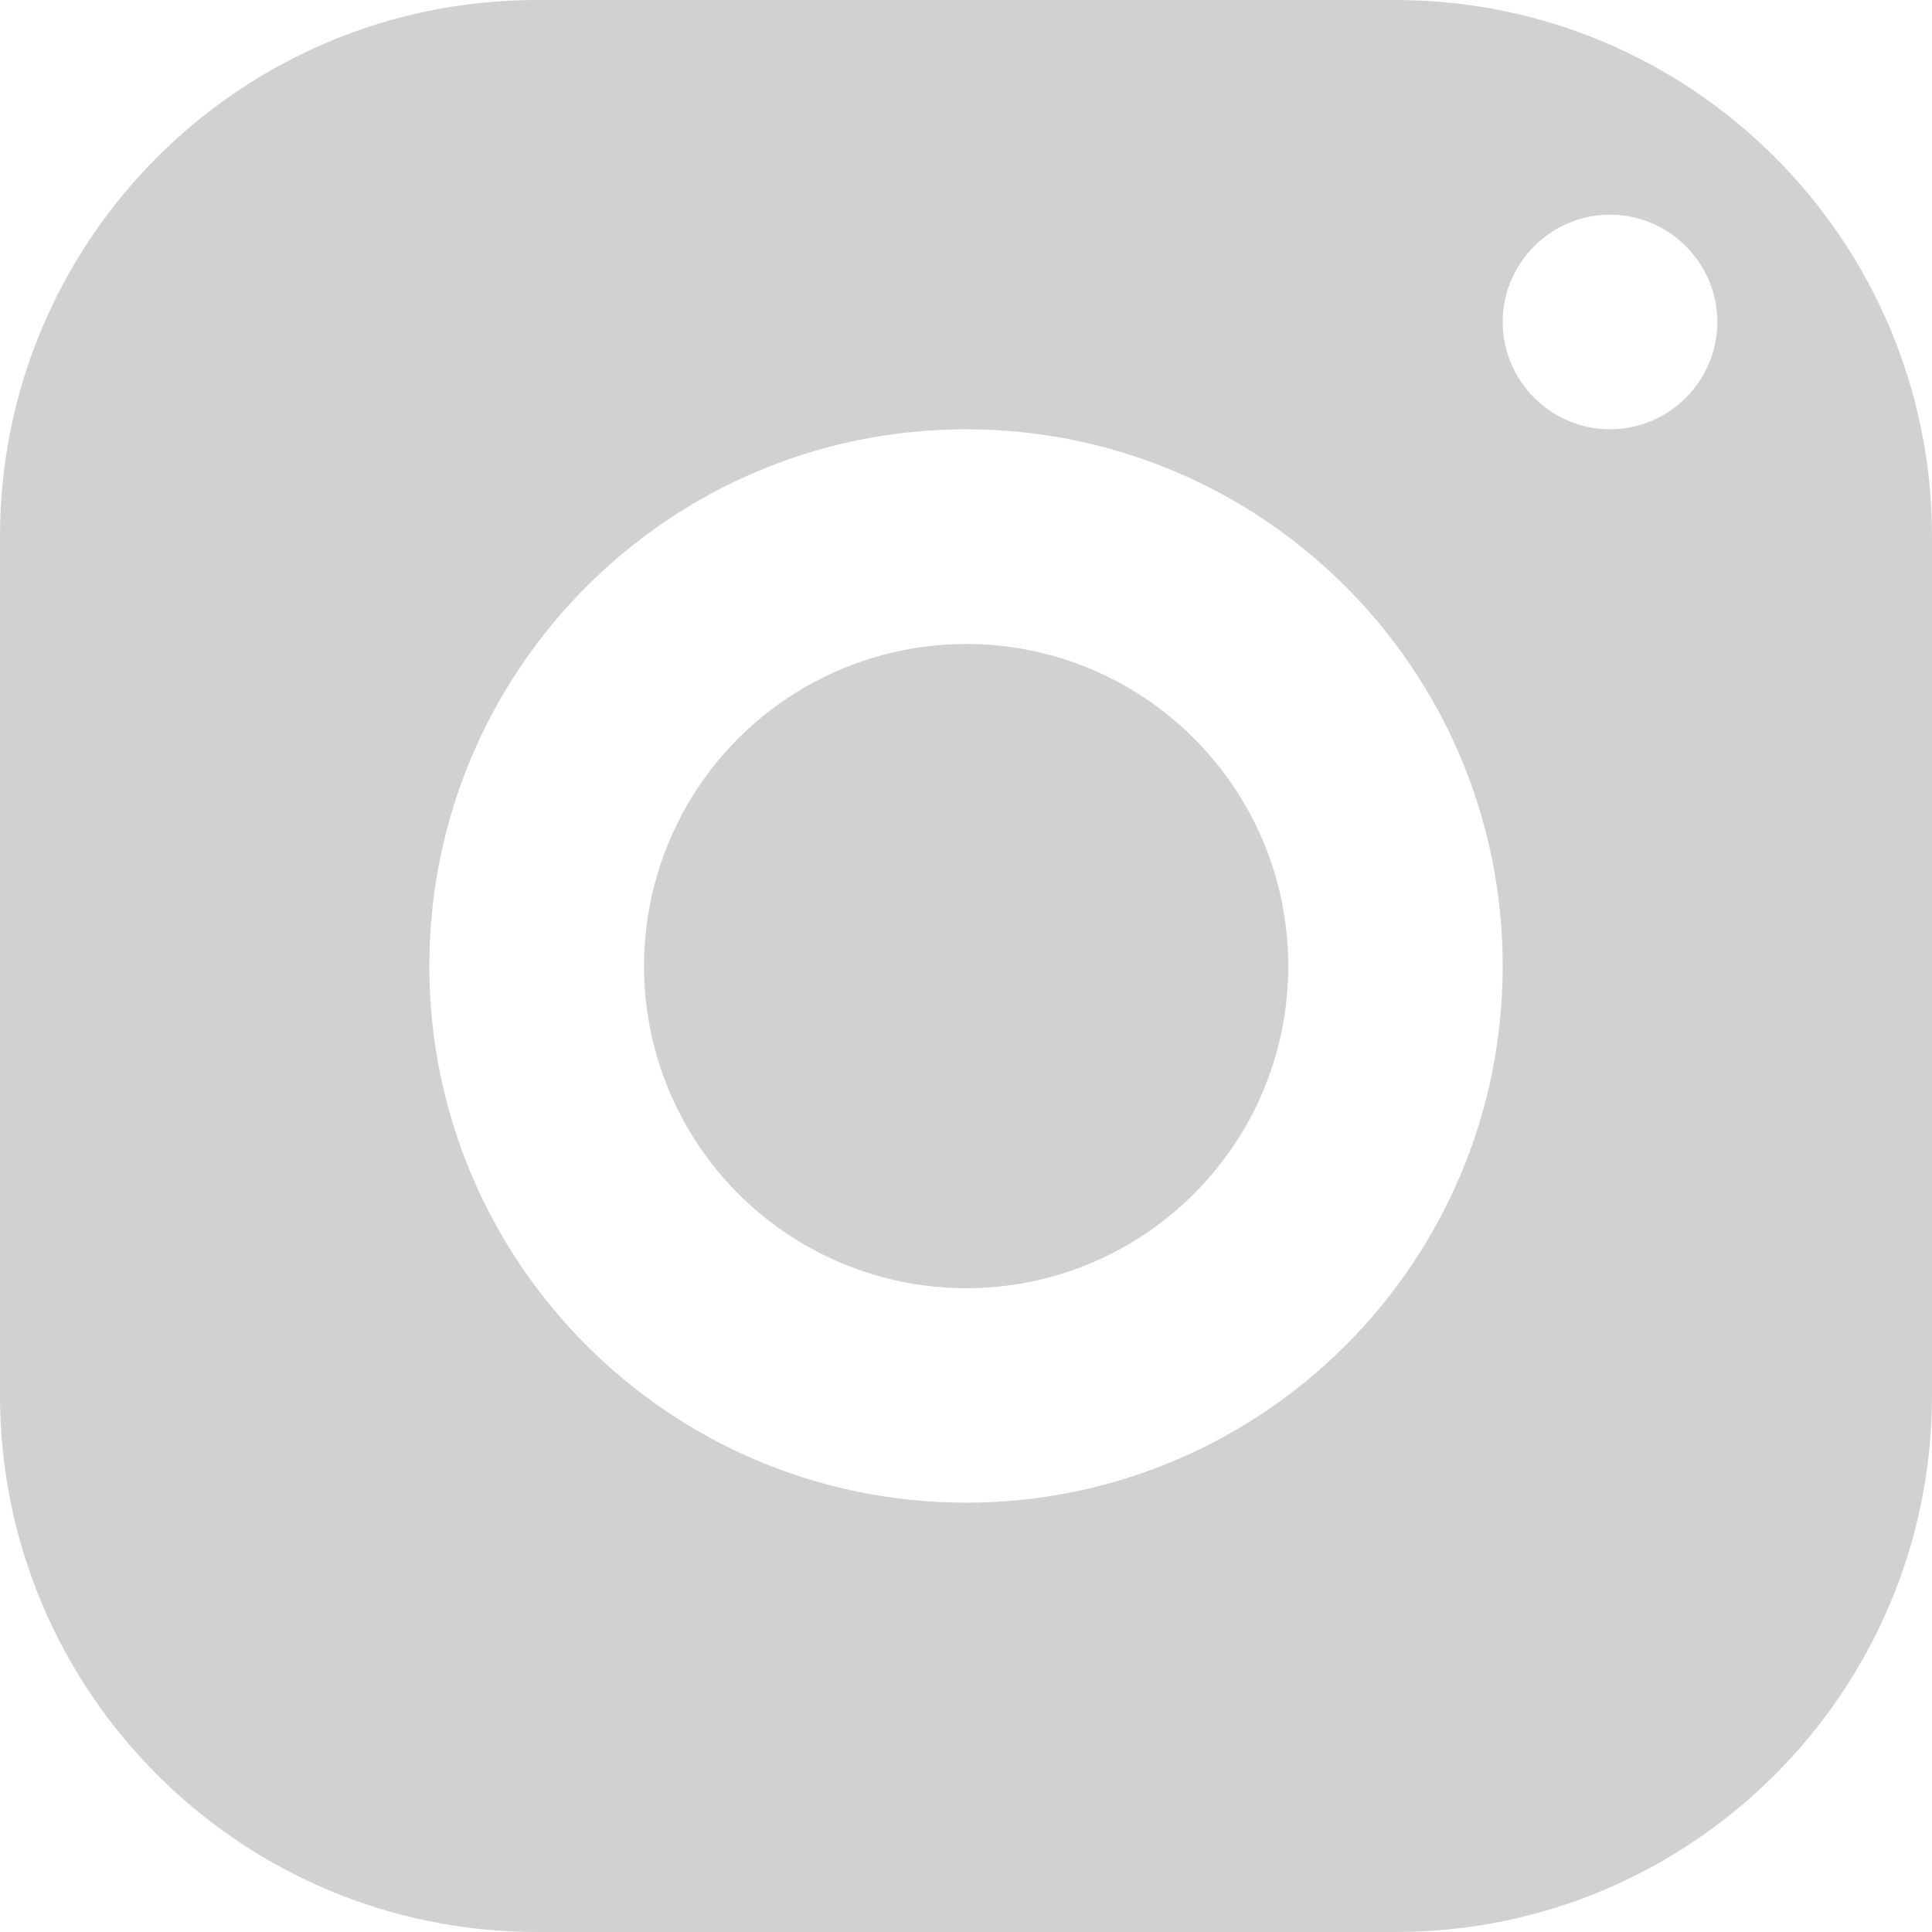
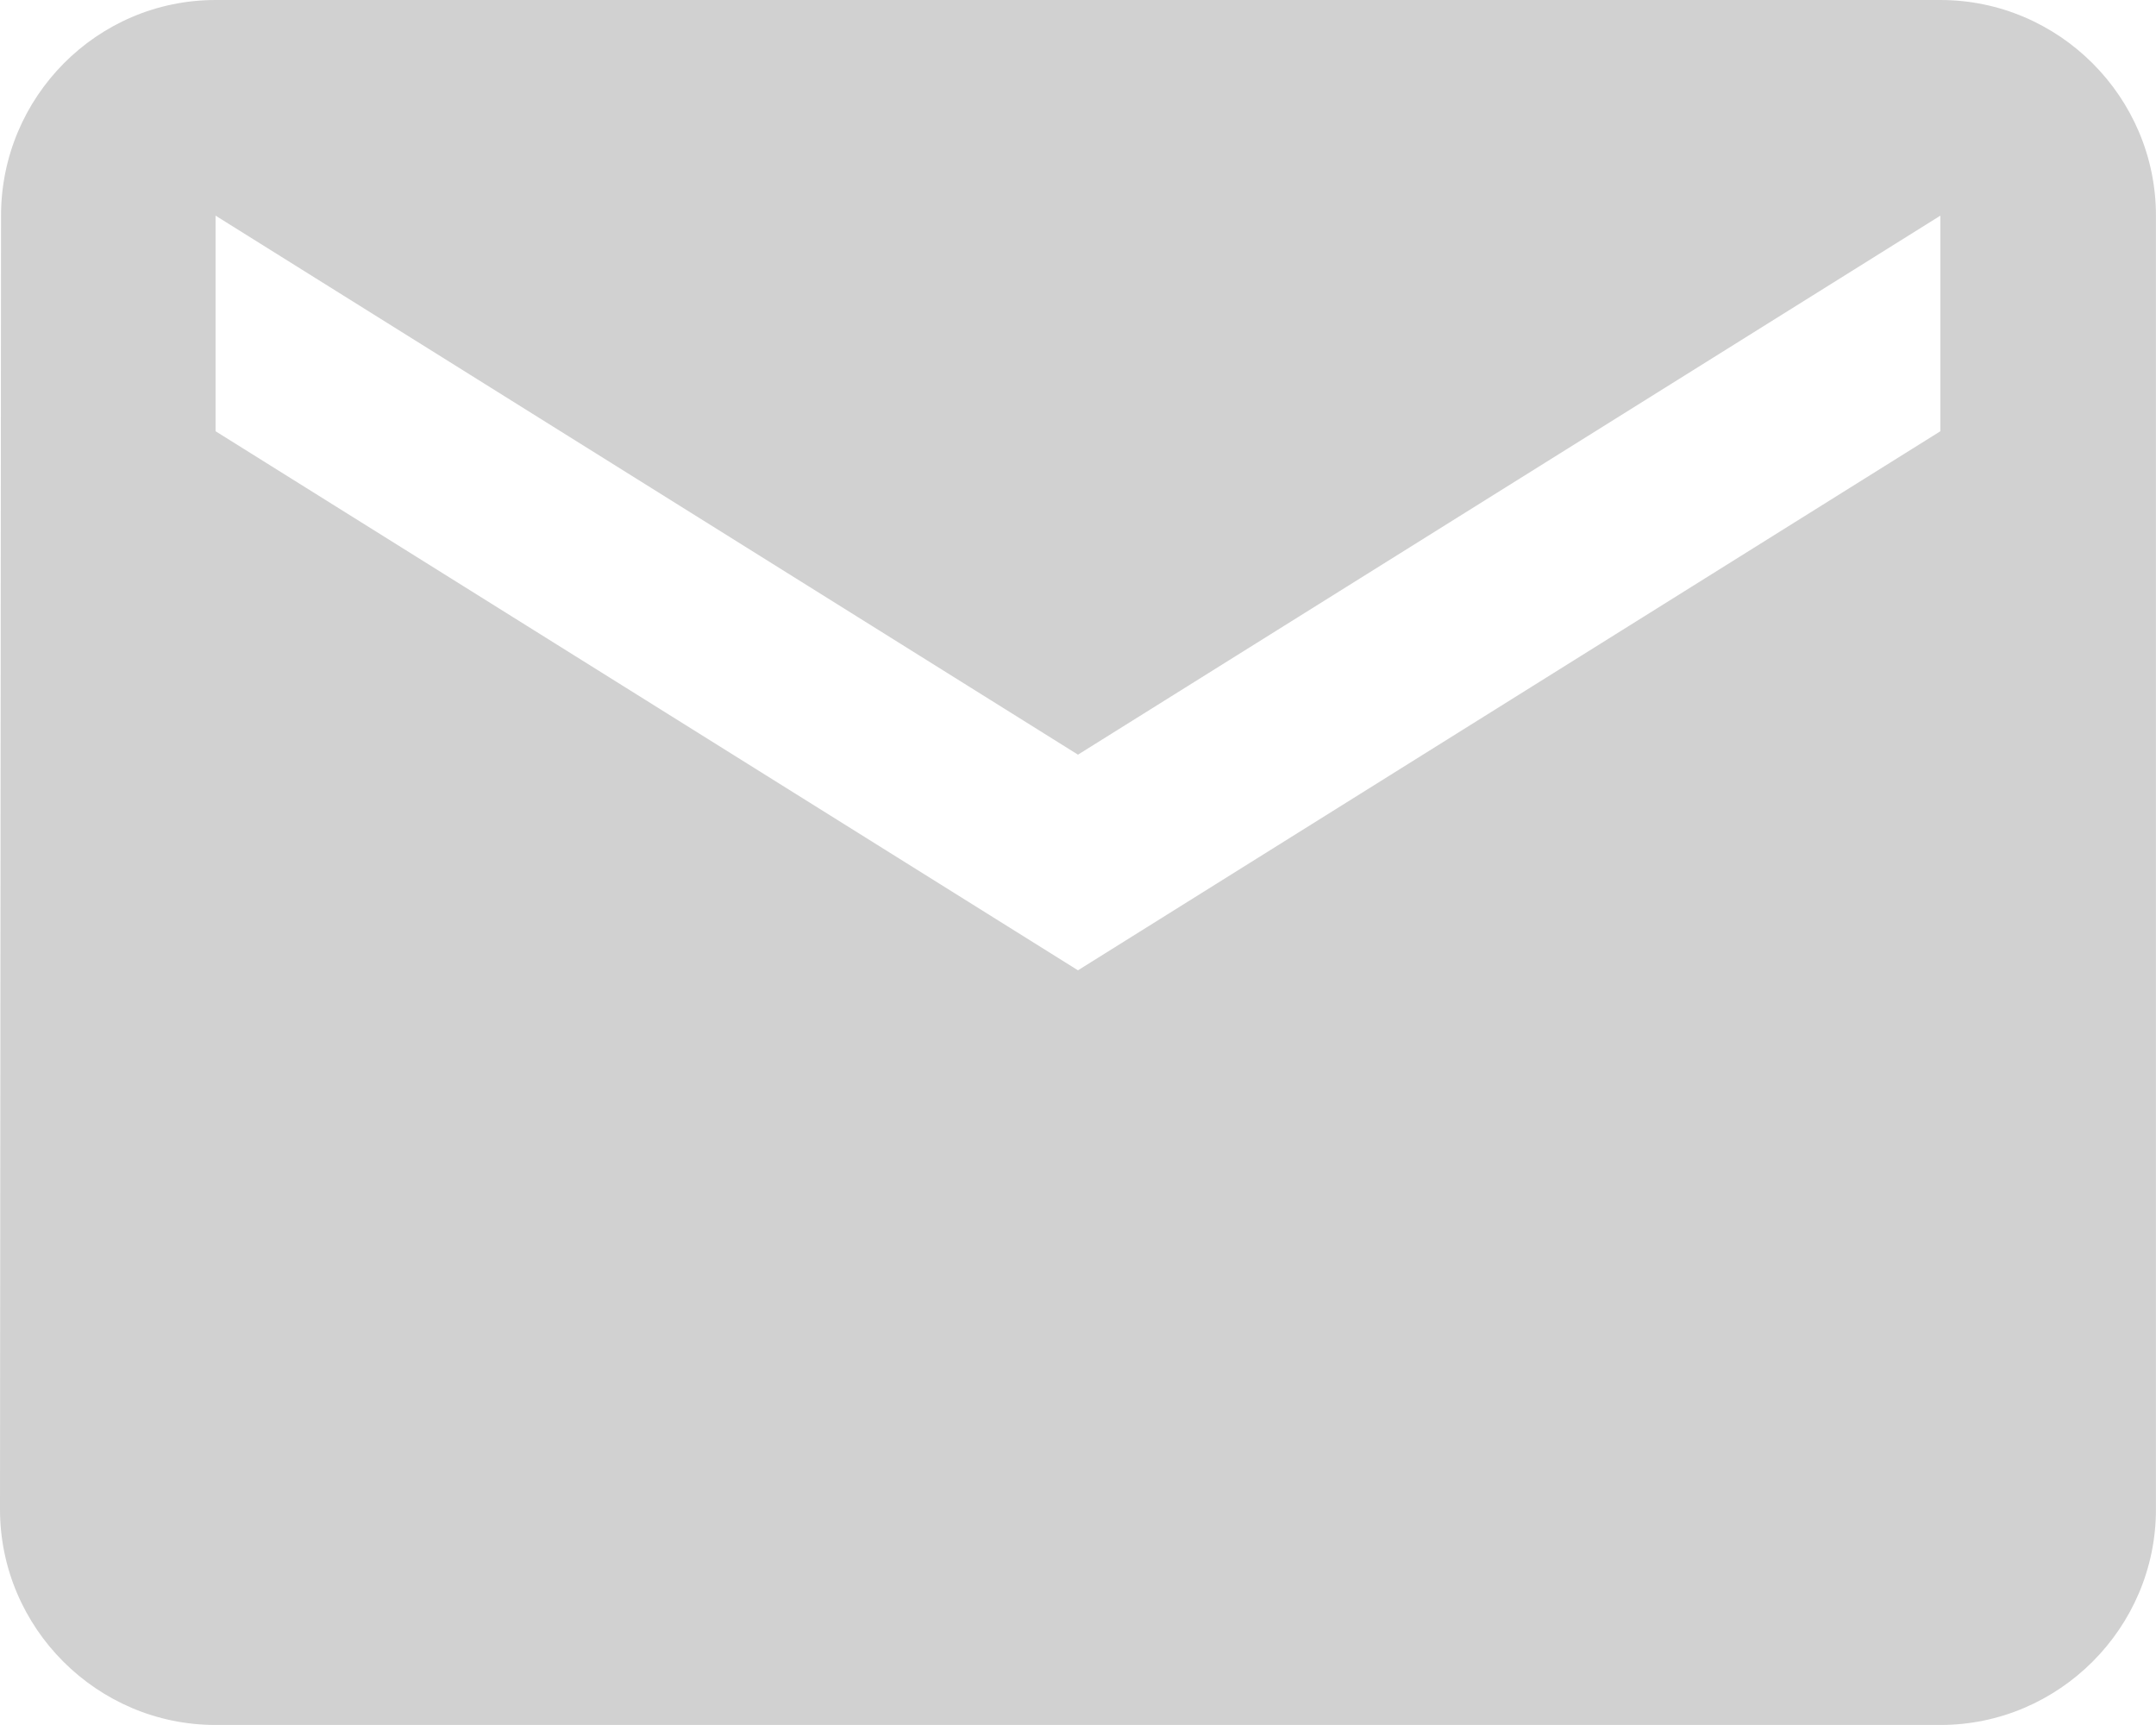
- <svg xmlns="http://www.w3.org/2000/svg" style="isolation:isolate" viewBox="798.045 2729.898 40 40" width="40" height="40">
-   <path d=" M 809.157 2729.898 C 803.02 2729.898 798.045 2734.872 798.045 2741.009 L 798.045 2758.786 C 798.045 2764.923 803.02 2769.898 809.157 2769.898 L 826.934 2769.898 C 833.071 2769.898 838.045 2764.923 838.045 2758.786 L 838.045 2741.009 C 838.045 2734.872 833.071 2729.898 826.934 2729.898 L 809.157 2729.898 Z  M 831.379 2734.342 C 832.601 2734.342 833.601 2735.342 833.601 2736.564 C 833.601 2737.786 832.601 2738.786 831.379 2738.786 C 830.157 2738.786 829.157 2737.786 829.157 2736.564 C 829.157 2735.342 830.157 2734.342 831.379 2734.342 Z  M 818.045 2738.786 C 824.182 2738.786 829.157 2743.761 829.157 2749.898 C 829.157 2756.034 824.182 2761.009 818.045 2761.009 C 811.909 2761.009 806.934 2756.034 806.934 2749.898 C 806.934 2743.761 811.909 2738.786 818.045 2738.786 Z  M 818.045 2743.231 C 815.663 2743.232 813.462 2744.503 812.271 2746.567 C 811.081 2748.631 811.081 2751.173 812.273 2753.236 C 813.465 2755.299 815.667 2756.569 818.05 2756.569 C 821.733 2756.567 824.718 2753.581 824.717 2749.898 C 824.715 2746.214 821.729 2743.23 818.045 2743.231 L 818.045 2743.231 Z " fill="rgb(209,209,209)" />
+ <svg xmlns="http://www.w3.org/2000/svg" style="isolation:isolate" viewBox="699.167 2733.231 41.667 33.333" width="41.667" height="33.333">
+   <path d=" M 736.667 2733.231 L 703.333 2733.231 C 701.042 2733.231 699.187 2735.106 699.187 2737.398 L 699.167 2762.398 C 699.167 2764.689 701.042 2766.564 703.333 2766.564 L 736.667 2766.564 C 738.958 2766.564 740.833 2764.689 740.833 2762.398 L 740.833 2737.398 C 740.833 2735.106 738.958 2733.231 736.667 2733.231 Z  M 736.667 2741.564 L 720 2751.981 L 703.333 2741.564 L 703.333 2737.398 L 720 2747.814 L 736.667 2737.398 L 736.667 2741.564 Z " fill="rgb(209,209,209)" />
</svg>
